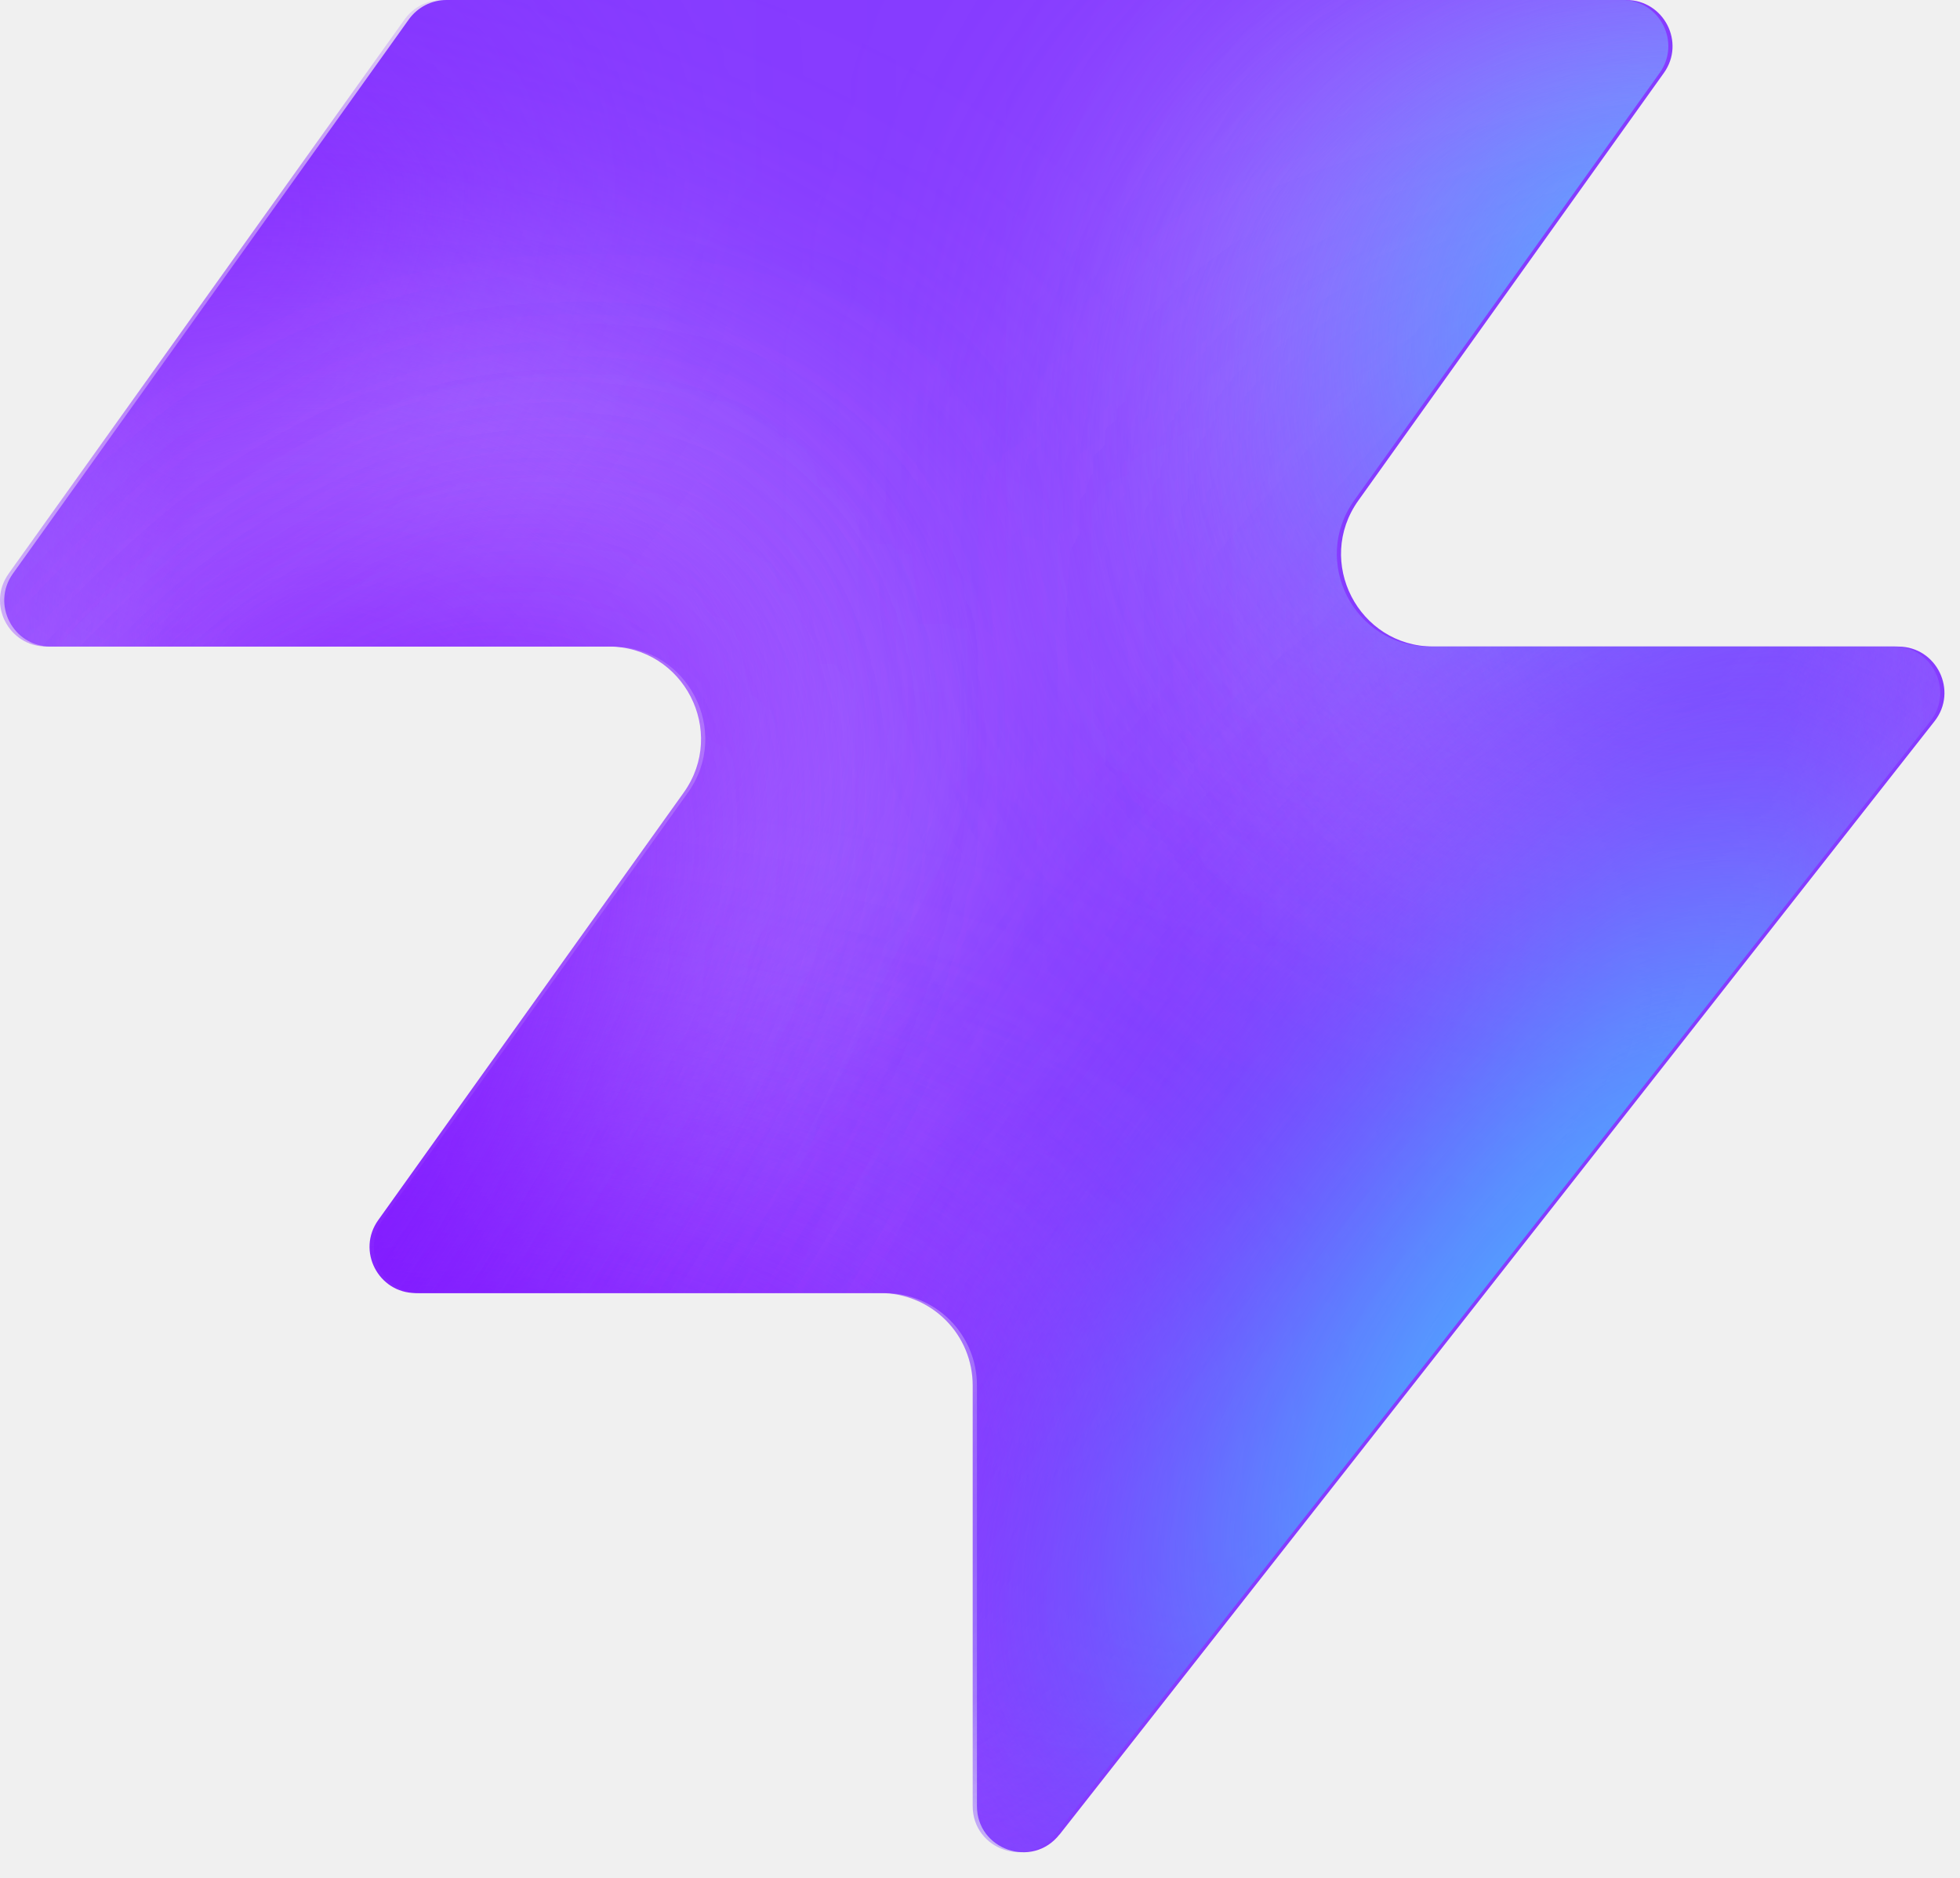
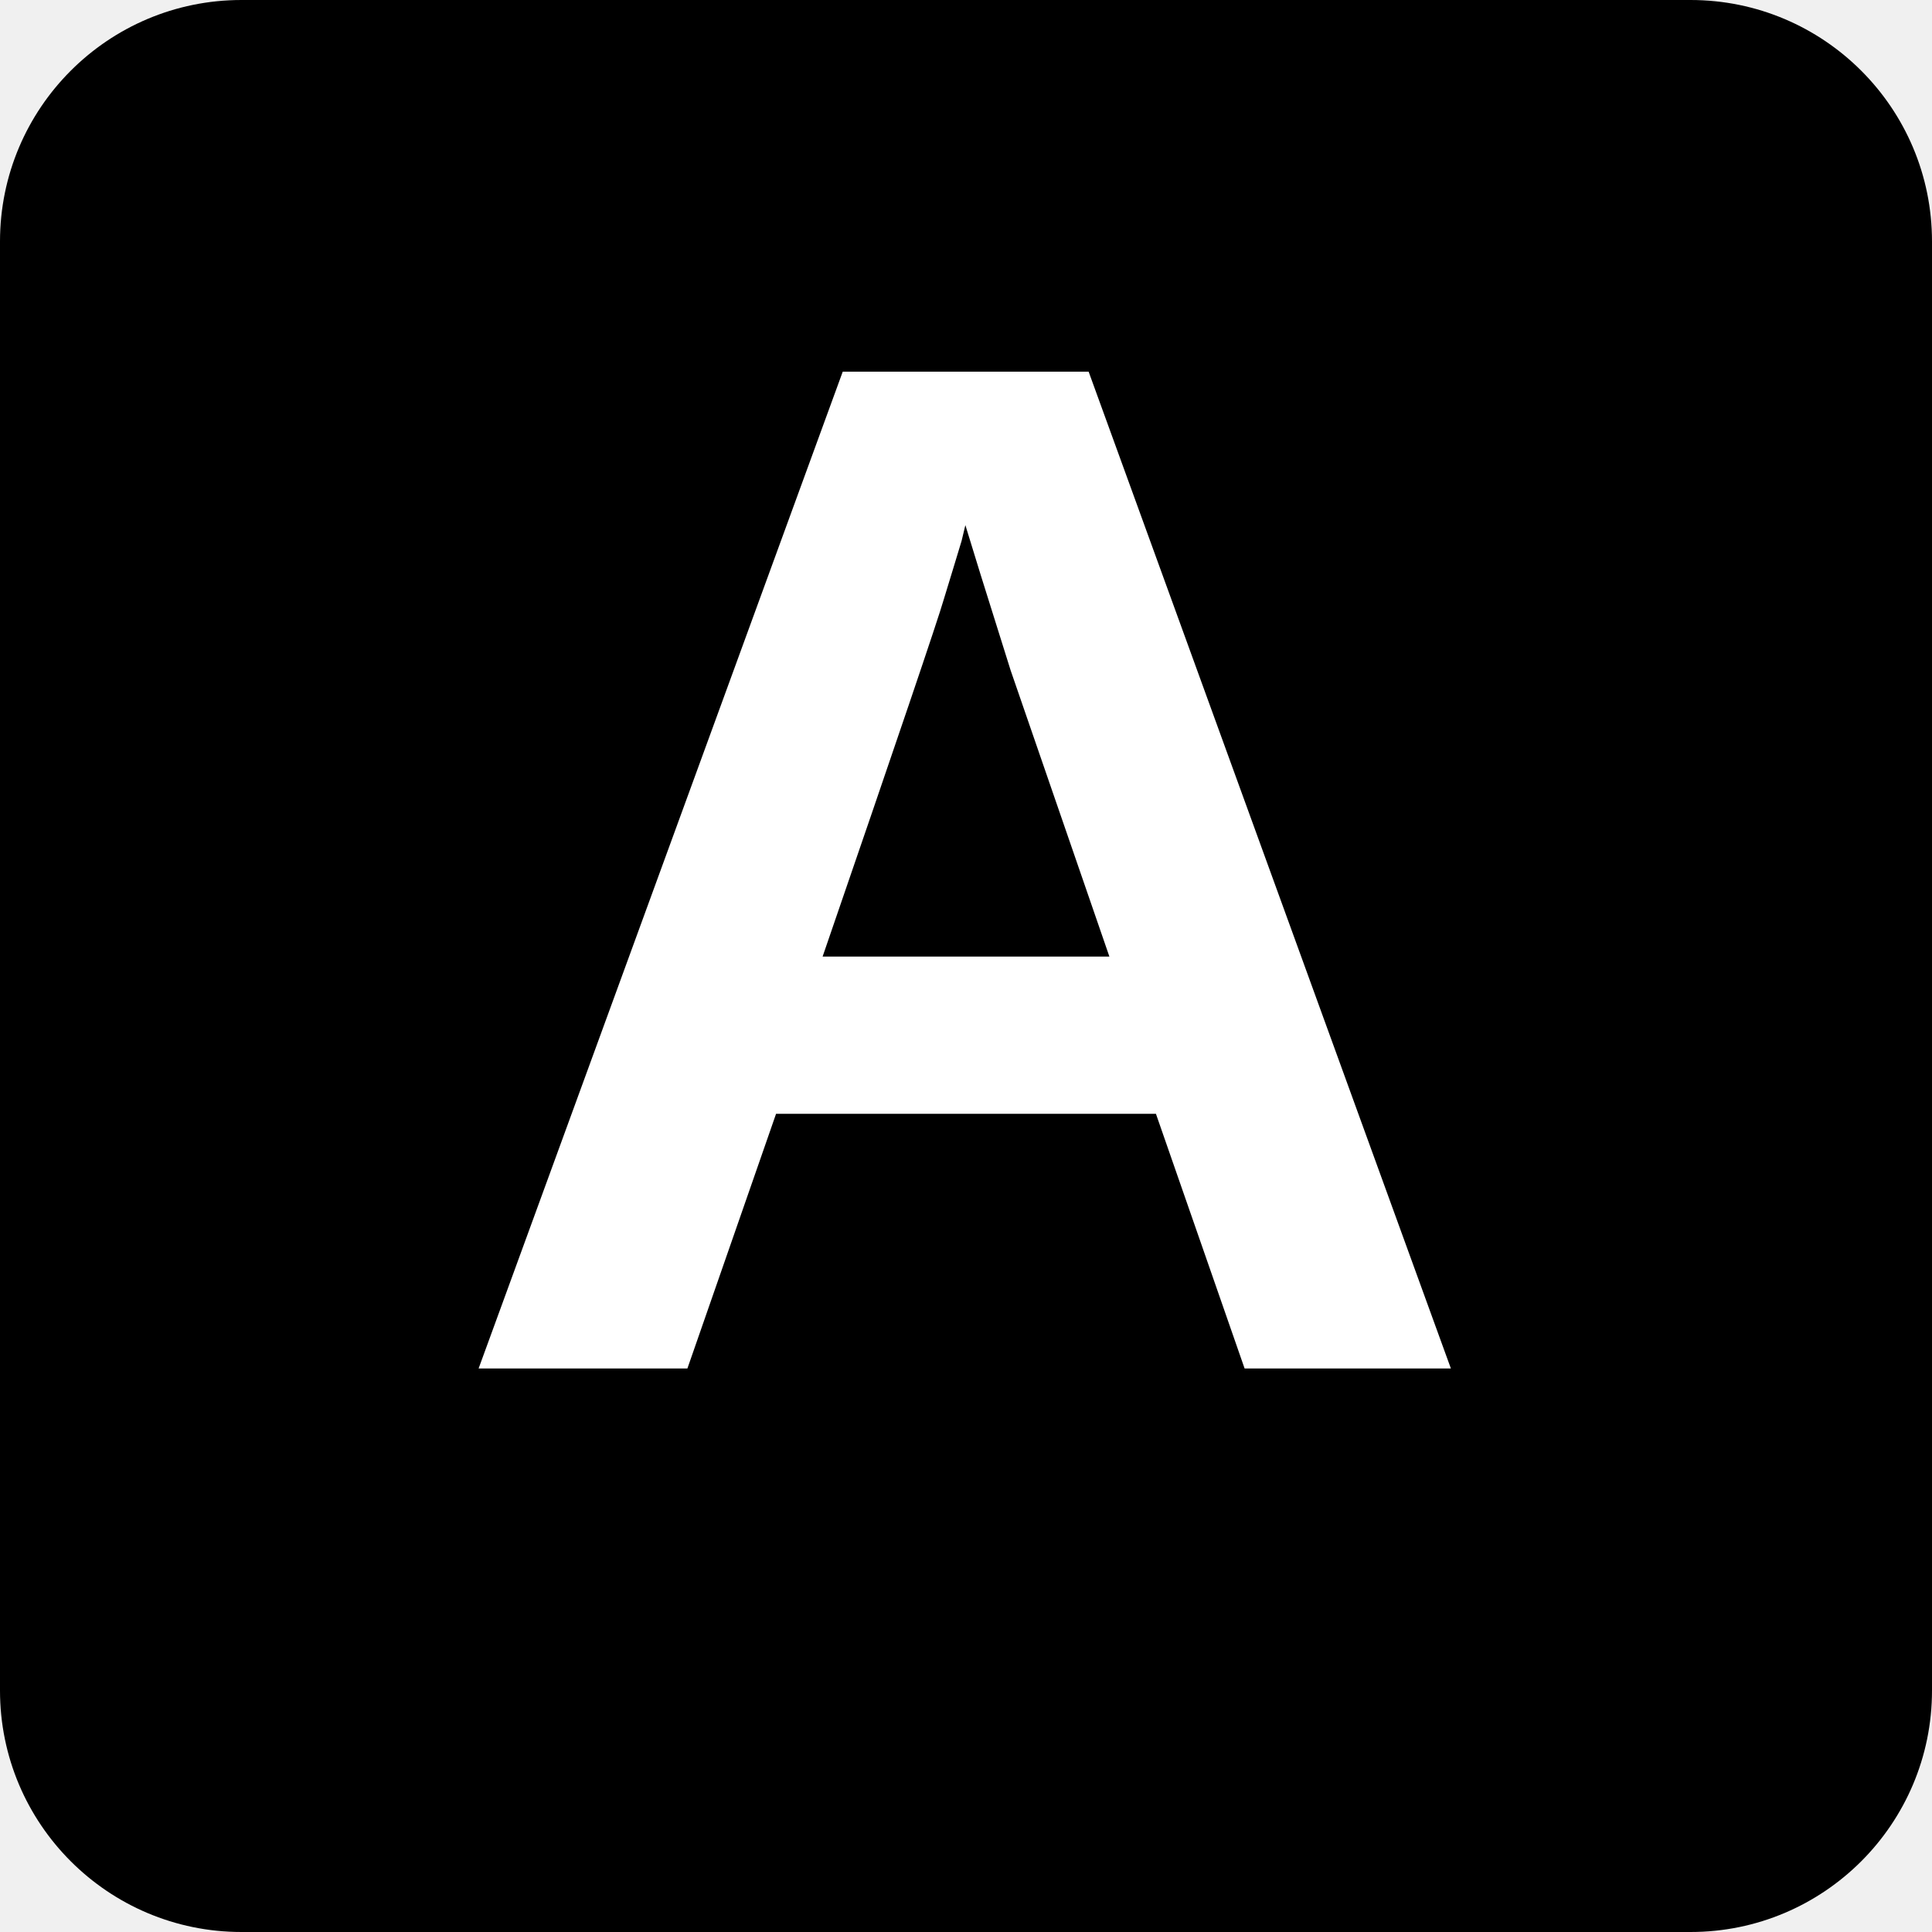
- <svg xmlns="http://www.w3.org/2000/svg" width="48" height="46" fill="none" viewBox="0 0 48 46">
-   <path fill="#863bff" d="M25.946 44.938c-.664.845-2.021.375-2.021-.698V33.937a2.26 2.26 0 0 0-2.262-2.262H10.287c-.92 0-1.456-1.04-.92-1.788l7.48-10.471c1.07-1.497 0-3.578-1.842-3.578H1.237c-.92 0-1.456-1.04-.92-1.788L10.013.474c.214-.297.556-.474.92-.474h28.894c.92 0 1.456 1.04.92 1.788l-7.48 10.471c-1.07 1.498 0 3.579 1.842 3.579h11.377c.943 0 1.473 1.088.89 1.83L25.947 44.94z" style="fill:#863bff;fill:color(display-p3 .525 .23 1);fill-opacity:1" />
-   <mask id="a" width="48" height="46" x="0" y="0" maskUnits="userSpaceOnUse" style="mask-type:alpha">
-     <path fill="#000" d="M25.842 44.938c-.664.844-2.021.375-2.021-.698V33.937a2.26 2.26 0 0 0-2.262-2.262H10.183c-.92 0-1.456-1.04-.92-1.788l7.48-10.471c1.07-1.498 0-3.579-1.842-3.579H1.133c-.92 0-1.456-1.04-.92-1.787L9.91.473c.214-.297.556-.474.92-.474h28.894c.92 0 1.456 1.04.92 1.788l-7.48 10.471c-1.07 1.498 0 3.578 1.842 3.578h11.377c.943 0 1.473 1.088.89 1.832L25.843 44.94z" style="fill:#000;fill-opacity:1" />
-   </mask>
-   <g mask="url(#a)">
-     <g filter="url(#b)">
-       <ellipse cx="5.508" cy="14.704" fill="#ede6ff" rx="5.508" ry="14.704" style="fill:#ede6ff;fill:color(display-p3 .927 .903 1);fill-opacity:1" transform="matrix(.00324 1 1 -.00324 -4.47 31.516)" />
-     </g>
-     <g filter="url(#c)">
-       <ellipse cx="10.399" cy="29.851" fill="#ede6ff" rx="10.399" ry="29.851" style="fill:#ede6ff;fill:color(display-p3 .927 .903 1);fill-opacity:1" transform="matrix(.00324 1 1 -.00324 -39.328 7.883)" />
-     </g>
-     <g filter="url(#d)">
-       <ellipse cx="5.508" cy="30.487" fill="#7e14ff" rx="5.508" ry="30.487" style="fill:#7e14ff;fill:color(display-p3 .492 .077 1);fill-opacity:1" transform="rotate(89.814 -25.913 -14.639)scale(1 -1)" />
-     </g>
-     <g filter="url(#e)">
-       <ellipse cx="5.508" cy="30.599" fill="#7e14ff" rx="5.508" ry="30.599" style="fill:#7e14ff;fill:color(display-p3 .492 .077 1);fill-opacity:1" transform="rotate(89.814 -32.644 -3.334)scale(1 -1)" />
-     </g>
-     <g filter="url(#f)">
-       <ellipse cx="5.508" cy="30.599" fill="#7e14ff" rx="5.508" ry="30.599" style="fill:#7e14ff;fill:color(display-p3 .492 .077 1);fill-opacity:1" transform="matrix(.00324 1 1 -.00324 -34.34 30.47)" />
-     </g>
-     <g filter="url(#g)">
-       <ellipse cx="14.072" cy="22.078" fill="#ede6ff" rx="14.072" ry="22.078" style="fill:#ede6ff;fill:color(display-p3 .927 .903 1);fill-opacity:1" transform="rotate(93.35 24.506 48.493)scale(-1 1)" />
-     </g>
-     <g filter="url(#h)">
-       <ellipse cx="3.47" cy="21.501" fill="#7e14ff" rx="3.47" ry="21.501" style="fill:#7e14ff;fill:color(display-p3 .492 .077 1);fill-opacity:1" transform="rotate(89.009 28.708 47.59)scale(-1 1)" />
-     </g>
-     <g filter="url(#i)">
-       <ellipse cx="3.47" cy="21.501" fill="#7e14ff" rx="3.47" ry="21.501" style="fill:#7e14ff;fill:color(display-p3 .492 .077 1);fill-opacity:1" transform="rotate(89.009 28.708 47.59)scale(-1 1)" />
-     </g>
-     <g filter="url(#j)">
-       <ellipse cx=".387" cy="8.972" fill="#7e14ff" rx="4.407" ry="29.108" style="fill:#7e14ff;fill:color(display-p3 .492 .077 1);fill-opacity:1" transform="rotate(39.51 .387 8.972)" />
-     </g>
-     <g filter="url(#k)">
-       <ellipse cx="47.523" cy="-6.092" fill="#7e14ff" rx="4.407" ry="29.108" style="fill:#7e14ff;fill:color(display-p3 .492 .077 1);fill-opacity:1" transform="rotate(37.892 47.523 -6.092)" />
-     </g>
-     <g filter="url(#l)">
-       <ellipse cx="41.412" cy="6.333" fill="#47bfff" rx="5.971" ry="9.665" style="fill:#47bfff;fill:color(display-p3 .28 .748 1);fill-opacity:1" transform="rotate(37.892 41.412 6.333)" />
-     </g>
-     <g filter="url(#m)">
-       <ellipse cx="-1.879" cy="38.332" fill="#7e14ff" rx="4.407" ry="29.108" style="fill:#7e14ff;fill:color(display-p3 .492 .077 1);fill-opacity:1" transform="rotate(37.892 -1.88 38.332)" />
-     </g>
-     <g filter="url(#n)">
-       <ellipse cx="-1.879" cy="38.332" fill="#7e14ff" rx="4.407" ry="29.108" style="fill:#7e14ff;fill:color(display-p3 .492 .077 1);fill-opacity:1" transform="rotate(37.892 -1.88 38.332)" />
-     </g>
-     <g filter="url(#o)">
-       <ellipse cx="35.651" cy="29.907" fill="#7e14ff" rx="4.407" ry="29.108" style="fill:#7e14ff;fill:color(display-p3 .492 .077 1);fill-opacity:1" transform="rotate(37.892 35.651 29.907)" />
-     </g>
-     <g filter="url(#p)">
-       <ellipse cx="38.418" cy="32.4" fill="#47bfff" rx="5.971" ry="15.297" style="fill:#47bfff;fill:color(display-p3 .28 .748 1);fill-opacity:1" transform="rotate(37.892 38.418 32.4)" />
-     </g>
-   </g>
-   <defs>
-     <filter id="b" width="60.045" height="41.654" x="-19.77" y="16.149" color-interpolation-filters="sRGB" filterUnits="userSpaceOnUse">
-       <feFlood flood-opacity="0" result="BackgroundImageFix" />
-       <feBlend in="SourceGraphic" in2="BackgroundImageFix" result="shape" />
-       <feGaussianBlur result="effect1_foregroundBlur_2002_17158" stdDeviation="7.659" />
-     </filter>
-     <filter id="c" width="90.34" height="51.437" x="-54.613" y="-7.533" color-interpolation-filters="sRGB" filterUnits="userSpaceOnUse">
-       <feFlood flood-opacity="0" result="BackgroundImageFix" />
-       <feBlend in="SourceGraphic" in2="BackgroundImageFix" result="shape" />
-       <feGaussianBlur result="effect1_foregroundBlur_2002_17158" stdDeviation="7.659" />
-     </filter>
-     <filter id="d" width="79.355" height="29.4" x="-49.64" y="2.03" color-interpolation-filters="sRGB" filterUnits="userSpaceOnUse">
-       <feFlood flood-opacity="0" result="BackgroundImageFix" />
-       <feBlend in="SourceGraphic" in2="BackgroundImageFix" result="shape" />
-       <feGaussianBlur result="effect1_foregroundBlur_2002_17158" stdDeviation="4.596" />
-     </filter>
-     <filter id="e" width="79.579" height="29.4" x="-45.045" y="20.029" color-interpolation-filters="sRGB" filterUnits="userSpaceOnUse">
-       <feFlood flood-opacity="0" result="BackgroundImageFix" />
-       <feBlend in="SourceGraphic" in2="BackgroundImageFix" result="shape" />
-       <feGaussianBlur result="effect1_foregroundBlur_2002_17158" stdDeviation="4.596" />
-     </filter>
-     <filter id="f" width="79.579" height="29.4" x="-43.513" y="21.178" color-interpolation-filters="sRGB" filterUnits="userSpaceOnUse">
-       <feFlood flood-opacity="0" result="BackgroundImageFix" />
-       <feBlend in="SourceGraphic" in2="BackgroundImageFix" result="shape" />
-       <feGaussianBlur result="effect1_foregroundBlur_2002_17158" stdDeviation="4.596" />
-     </filter>
-     <filter id="g" width="74.749" height="58.852" x="15.756" y="-17.901" color-interpolation-filters="sRGB" filterUnits="userSpaceOnUse">
-       <feFlood flood-opacity="0" result="BackgroundImageFix" />
-       <feBlend in="SourceGraphic" in2="BackgroundImageFix" result="shape" />
-       <feGaussianBlur result="effect1_foregroundBlur_2002_17158" stdDeviation="7.659" />
-     </filter>
-     <filter id="h" width="61.377" height="25.362" x="23.548" y="2.284" color-interpolation-filters="sRGB" filterUnits="userSpaceOnUse">
-       <feFlood flood-opacity="0" result="BackgroundImageFix" />
-       <feBlend in="SourceGraphic" in2="BackgroundImageFix" result="shape" />
-       <feGaussianBlur result="effect1_foregroundBlur_2002_17158" stdDeviation="4.596" />
-     </filter>
-     <filter id="i" width="61.377" height="25.362" x="23.548" y="2.284" color-interpolation-filters="sRGB" filterUnits="userSpaceOnUse">
-       <feFlood flood-opacity="0" result="BackgroundImageFix" />
-       <feBlend in="SourceGraphic" in2="BackgroundImageFix" result="shape" />
-       <feGaussianBlur result="effect1_foregroundBlur_2002_17158" stdDeviation="4.596" />
-     </filter>
-     <filter id="j" width="56.045" height="63.649" x="-27.636" y="-22.853" color-interpolation-filters="sRGB" filterUnits="userSpaceOnUse">
-       <feFlood flood-opacity="0" result="BackgroundImageFix" />
-       <feBlend in="SourceGraphic" in2="BackgroundImageFix" result="shape" />
-       <feGaussianBlur result="effect1_foregroundBlur_2002_17158" stdDeviation="4.596" />
-     </filter>
-     <filter id="k" width="54.814" height="64.646" x="20.116" y="-38.415" color-interpolation-filters="sRGB" filterUnits="userSpaceOnUse">
-       <feFlood flood-opacity="0" result="BackgroundImageFix" />
-       <feBlend in="SourceGraphic" in2="BackgroundImageFix" result="shape" />
-       <feGaussianBlur result="effect1_foregroundBlur_2002_17158" stdDeviation="4.596" />
-     </filter>
-     <filter id="l" width="33.541" height="35.313" x="24.641" y="-11.323" color-interpolation-filters="sRGB" filterUnits="userSpaceOnUse">
-       <feFlood flood-opacity="0" result="BackgroundImageFix" />
-       <feBlend in="SourceGraphic" in2="BackgroundImageFix" result="shape" />
-       <feGaussianBlur result="effect1_foregroundBlur_2002_17158" stdDeviation="4.596" />
-     </filter>
-     <filter id="m" width="54.814" height="64.646" x="-29.286" y="6.009" color-interpolation-filters="sRGB" filterUnits="userSpaceOnUse">
-       <feFlood flood-opacity="0" result="BackgroundImageFix" />
-       <feBlend in="SourceGraphic" in2="BackgroundImageFix" result="shape" />
-       <feGaussianBlur result="effect1_foregroundBlur_2002_17158" stdDeviation="4.596" />
-     </filter>
-     <filter id="n" width="54.814" height="64.646" x="-29.286" y="6.009" color-interpolation-filters="sRGB" filterUnits="userSpaceOnUse">
-       <feFlood flood-opacity="0" result="BackgroundImageFix" />
-       <feBlend in="SourceGraphic" in2="BackgroundImageFix" result="shape" />
-       <feGaussianBlur result="effect1_foregroundBlur_2002_17158" stdDeviation="4.596" />
-     </filter>
-     <filter id="o" width="54.814" height="64.646" x="8.244" y="-2.416" color-interpolation-filters="sRGB" filterUnits="userSpaceOnUse">
-       <feFlood flood-opacity="0" result="BackgroundImageFix" />
-       <feBlend in="SourceGraphic" in2="BackgroundImageFix" result="shape" />
-       <feGaussianBlur result="effect1_foregroundBlur_2002_17158" stdDeviation="4.596" />
-     </filter>
-     <filter id="p" width="39.409" height="43.623" x="18.713" y="10.588" color-interpolation-filters="sRGB" filterUnits="userSpaceOnUse">
-       <feFlood flood-opacity="0" result="BackgroundImageFix" />
-       <feBlend in="SourceGraphic" in2="BackgroundImageFix" result="shape" />
-       <feGaussianBlur result="effect1_foregroundBlur_2002_17158" stdDeviation="4.596" />
-     </filter>
-   </defs>
+ <svg xmlns="http://www.w3.org/2000/svg" viewBox="0 0 48 48">
+   <rect width="48" height="48" rx="6" fill="#000" />
+   <text x="24" y="34" text-anchor="middle" font-family="Arial, Helvetica, sans-serif" font-weight="900" font-size="36" fill="#fff">A</text>
</svg>
